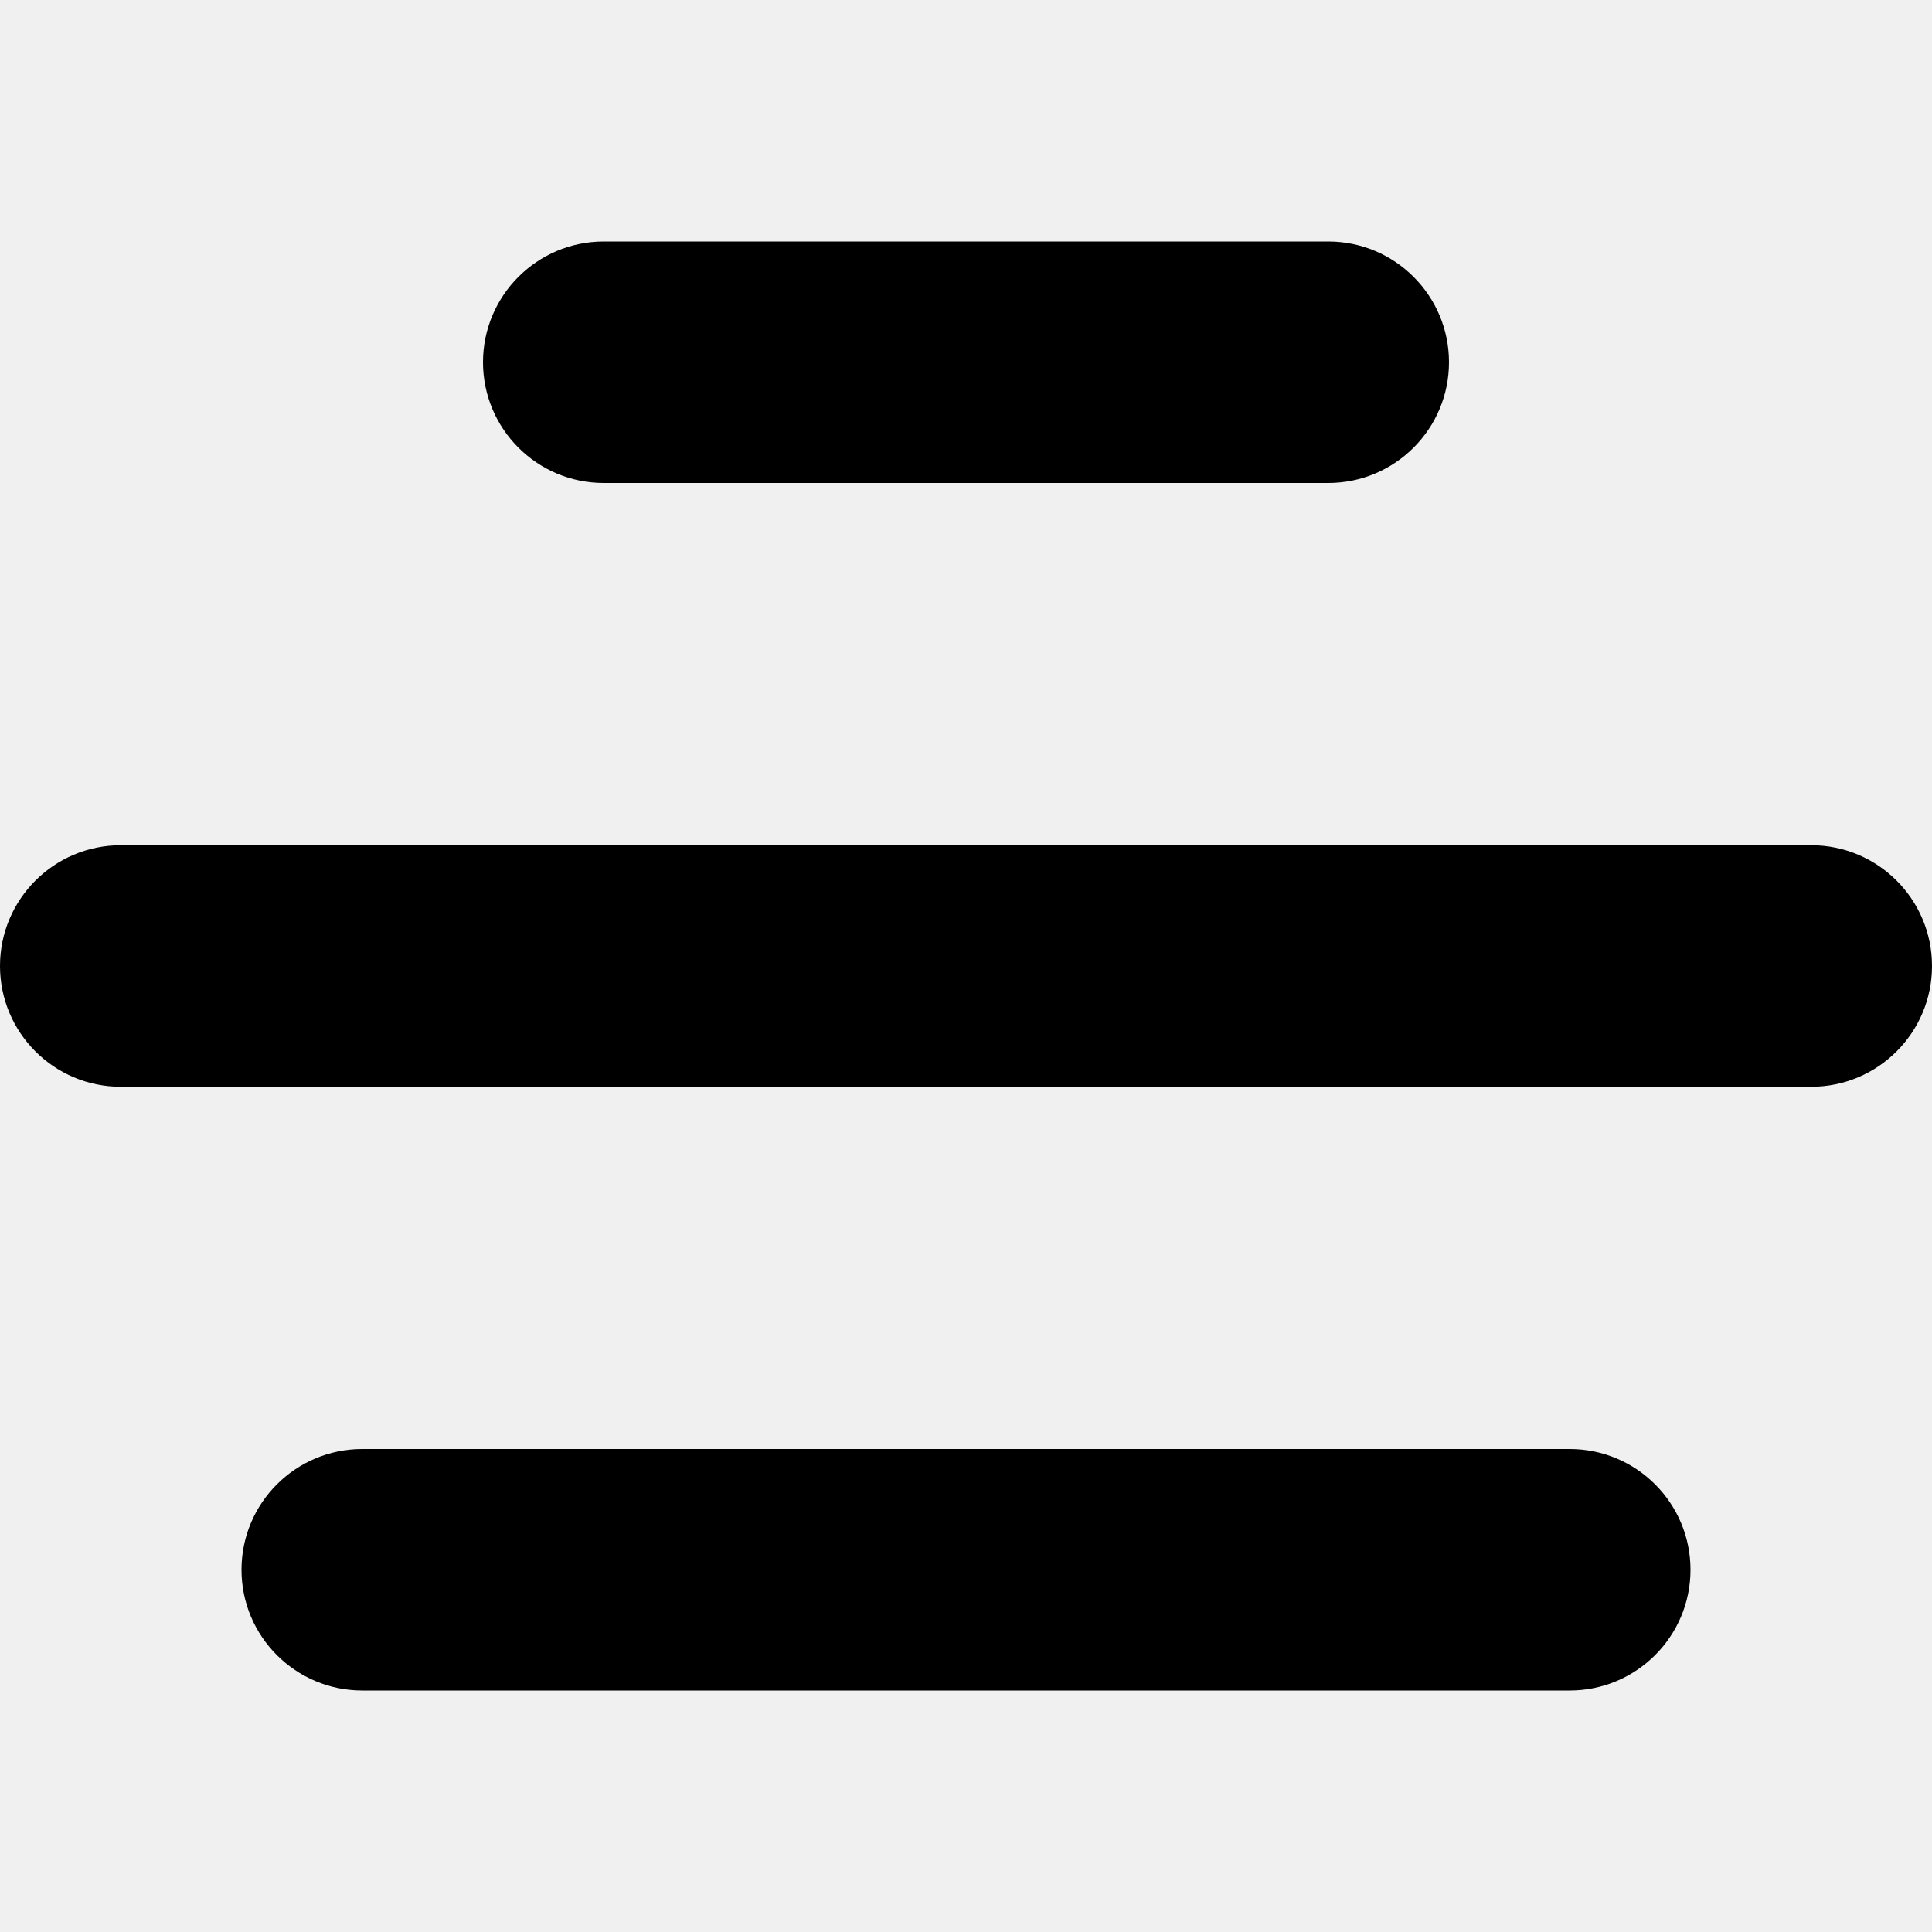
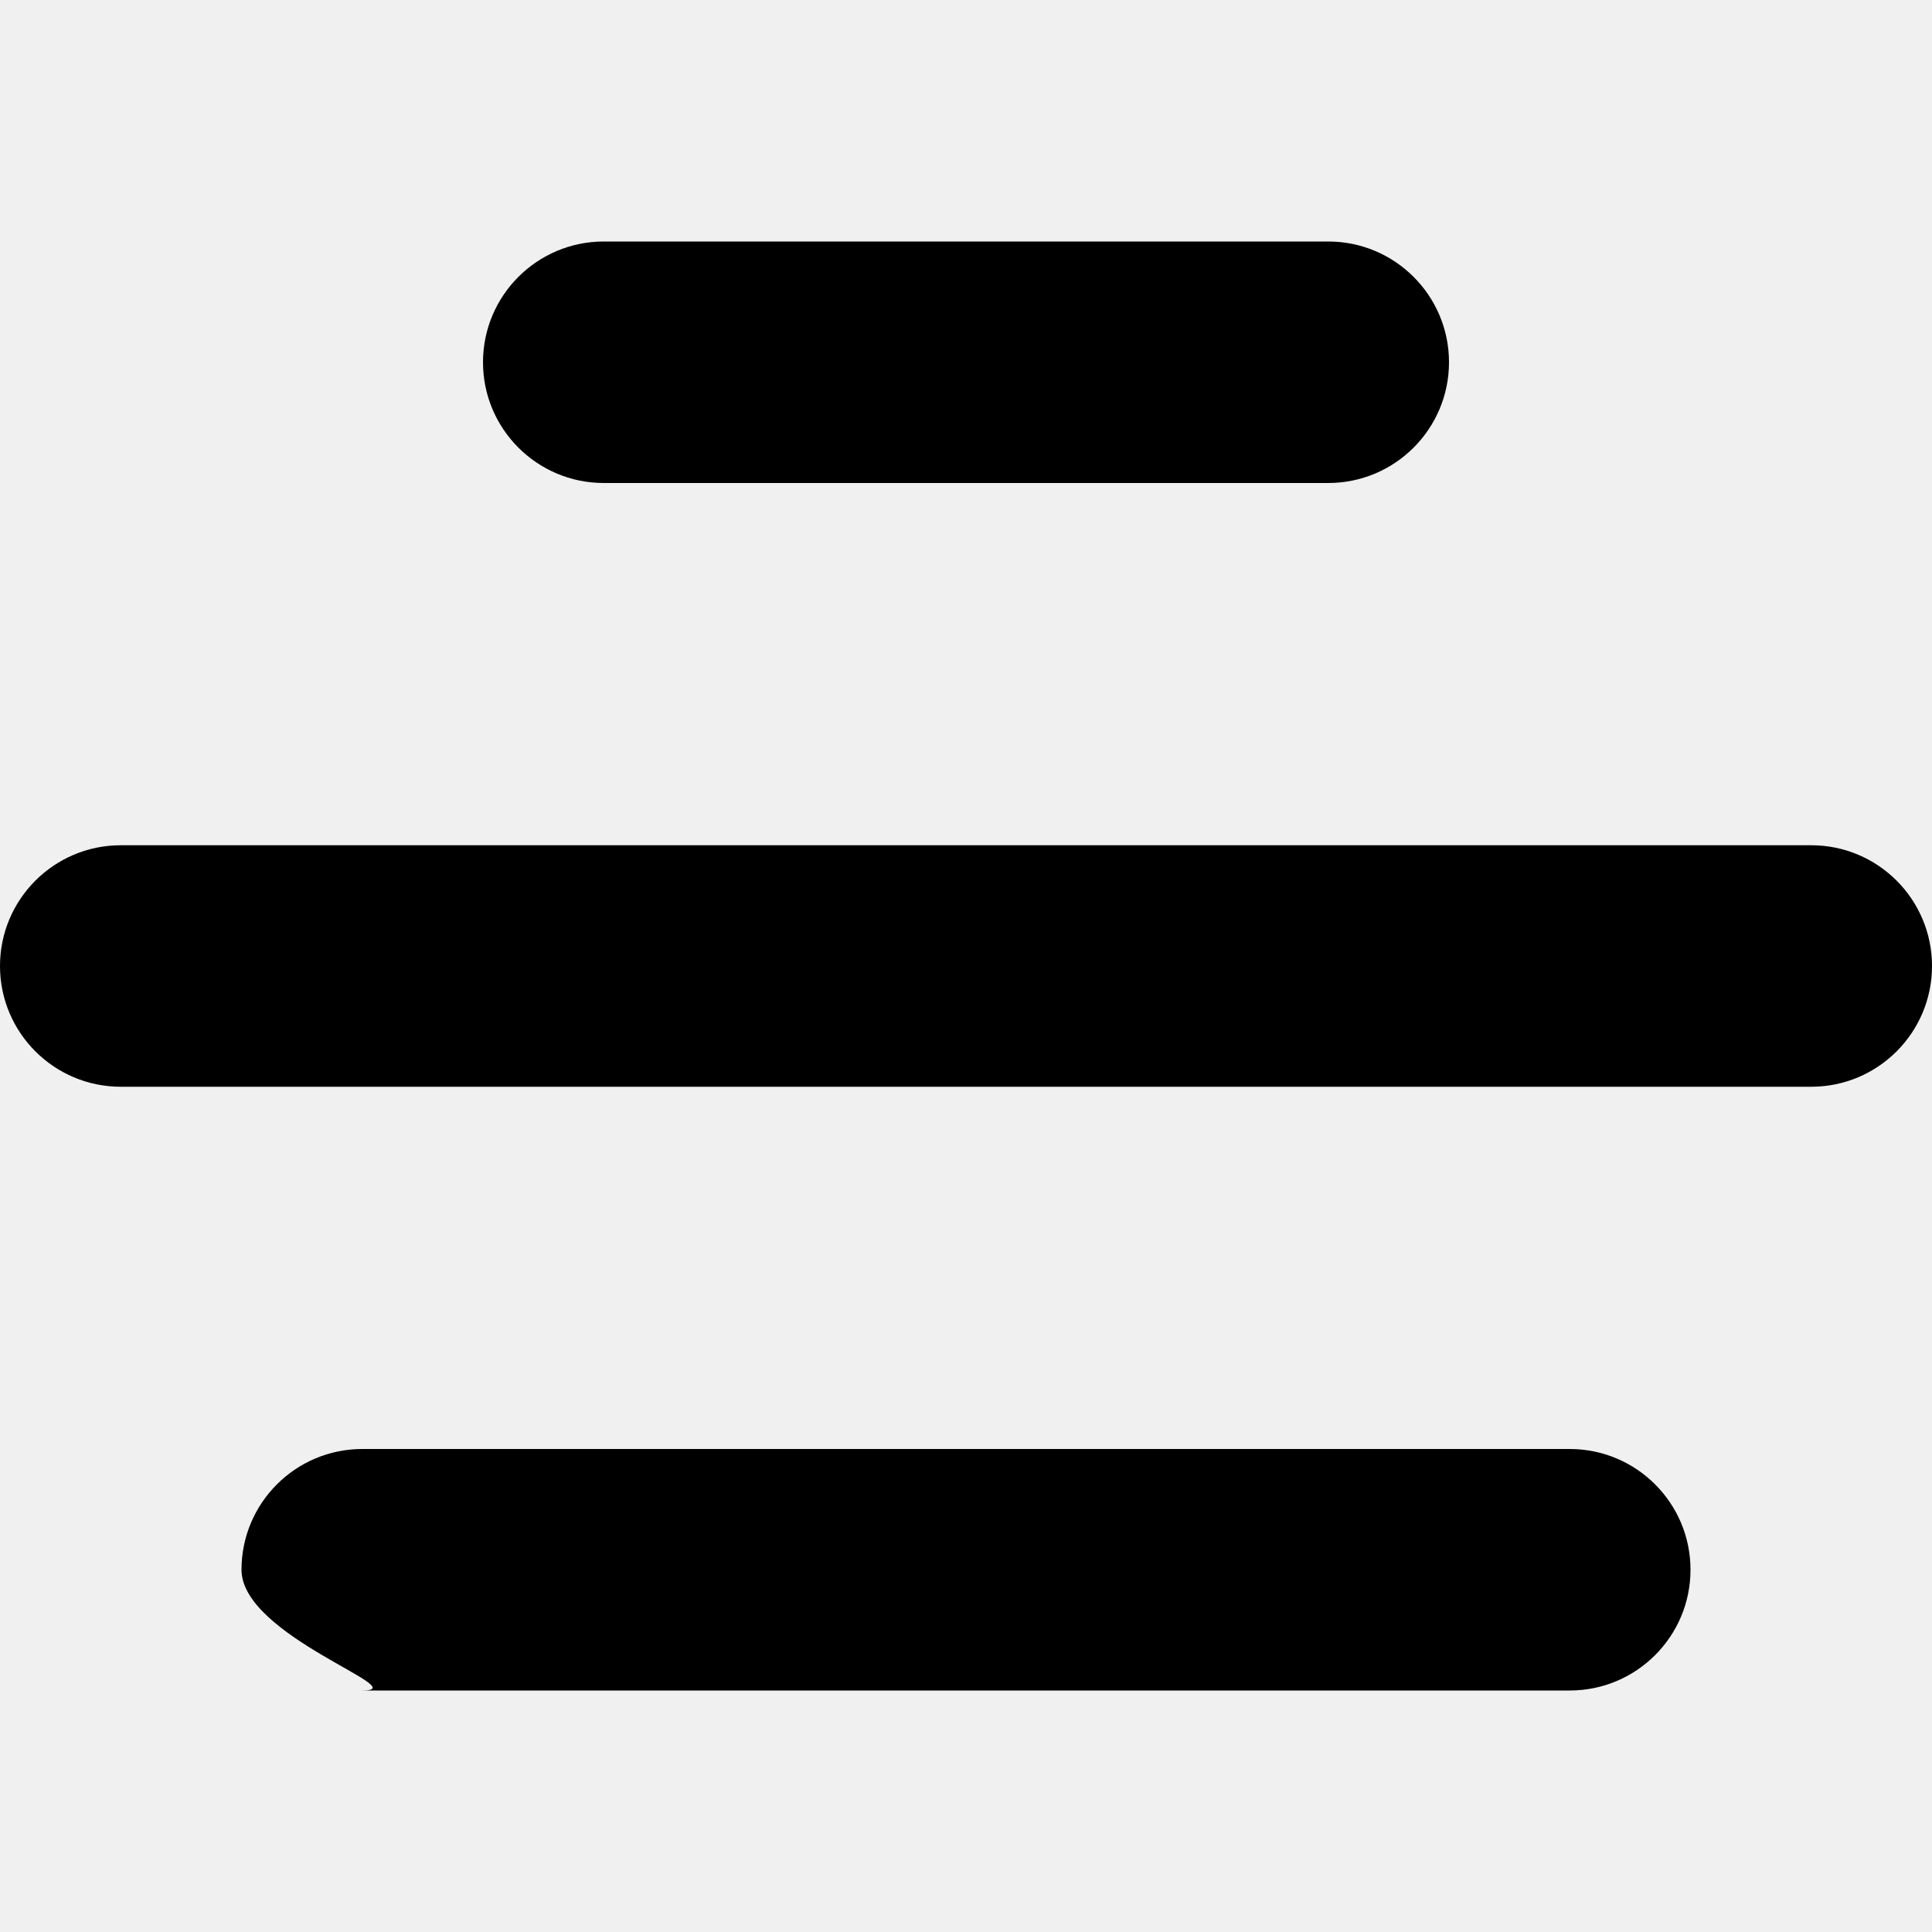
- <svg xmlns="http://www.w3.org/2000/svg" viewBox="0 0 16 16" fill="none">
-   <g clip-path="url(#clip0_3221_357)">
-     <path d="M13 12C13.552 12 14 12.448 14 13C14 13.552 13.552 14 13 14H3C2.448 14 2 13.552 2 13C2 12.448 2.448 12 3 12H13ZM15 7C15.552 7 16 7.448 16 8C16 8.552 15.552 9 15 9H1C0.448 9 -7.62939e-06 8.552 -7.62939e-06 8C-7.62939e-06 7.448 0.448 7 1 7H15ZM11 2C11.552 2 12 2.448 12 3C12 3.552 11.552 4 11 4H5C4.448 4 4 3.552 4 3C4 2.448 4.448 2 5 2H11Z" fill="currentColor" />
-   </g>
-   <defs>
-     <clipPath id="clip0_3221_357">
-       <rect width="16" height="16" fill="white" />
-     </clipPath>
-   </defs>
+ <svg xmlns="http://www.w3.org/2000/svg" fill="currentColor" viewBox="0 0 16 16">
+   <path d="M13 12C13.552 12 14 12.448 14 13C14 13.552 13.552 14 13 14H3C3.448 14 2 13.552 2 13C2 12.448 2.448 12 3 12H13ZM15 7C15.552 7 16 7.448 16 8C16 8.552 15.552 9 15 9H1C0.448 9 0 8.552 0 8C0 7.448 0.448 7 1 7H15ZM11 2C11.552 2 12 2.448 12 3C12 3.552 11.552 4 11 4H5C4.448 4 4 3.552 4 3C4 2.448 4.448 2 5 2H11Z" />
</svg>
